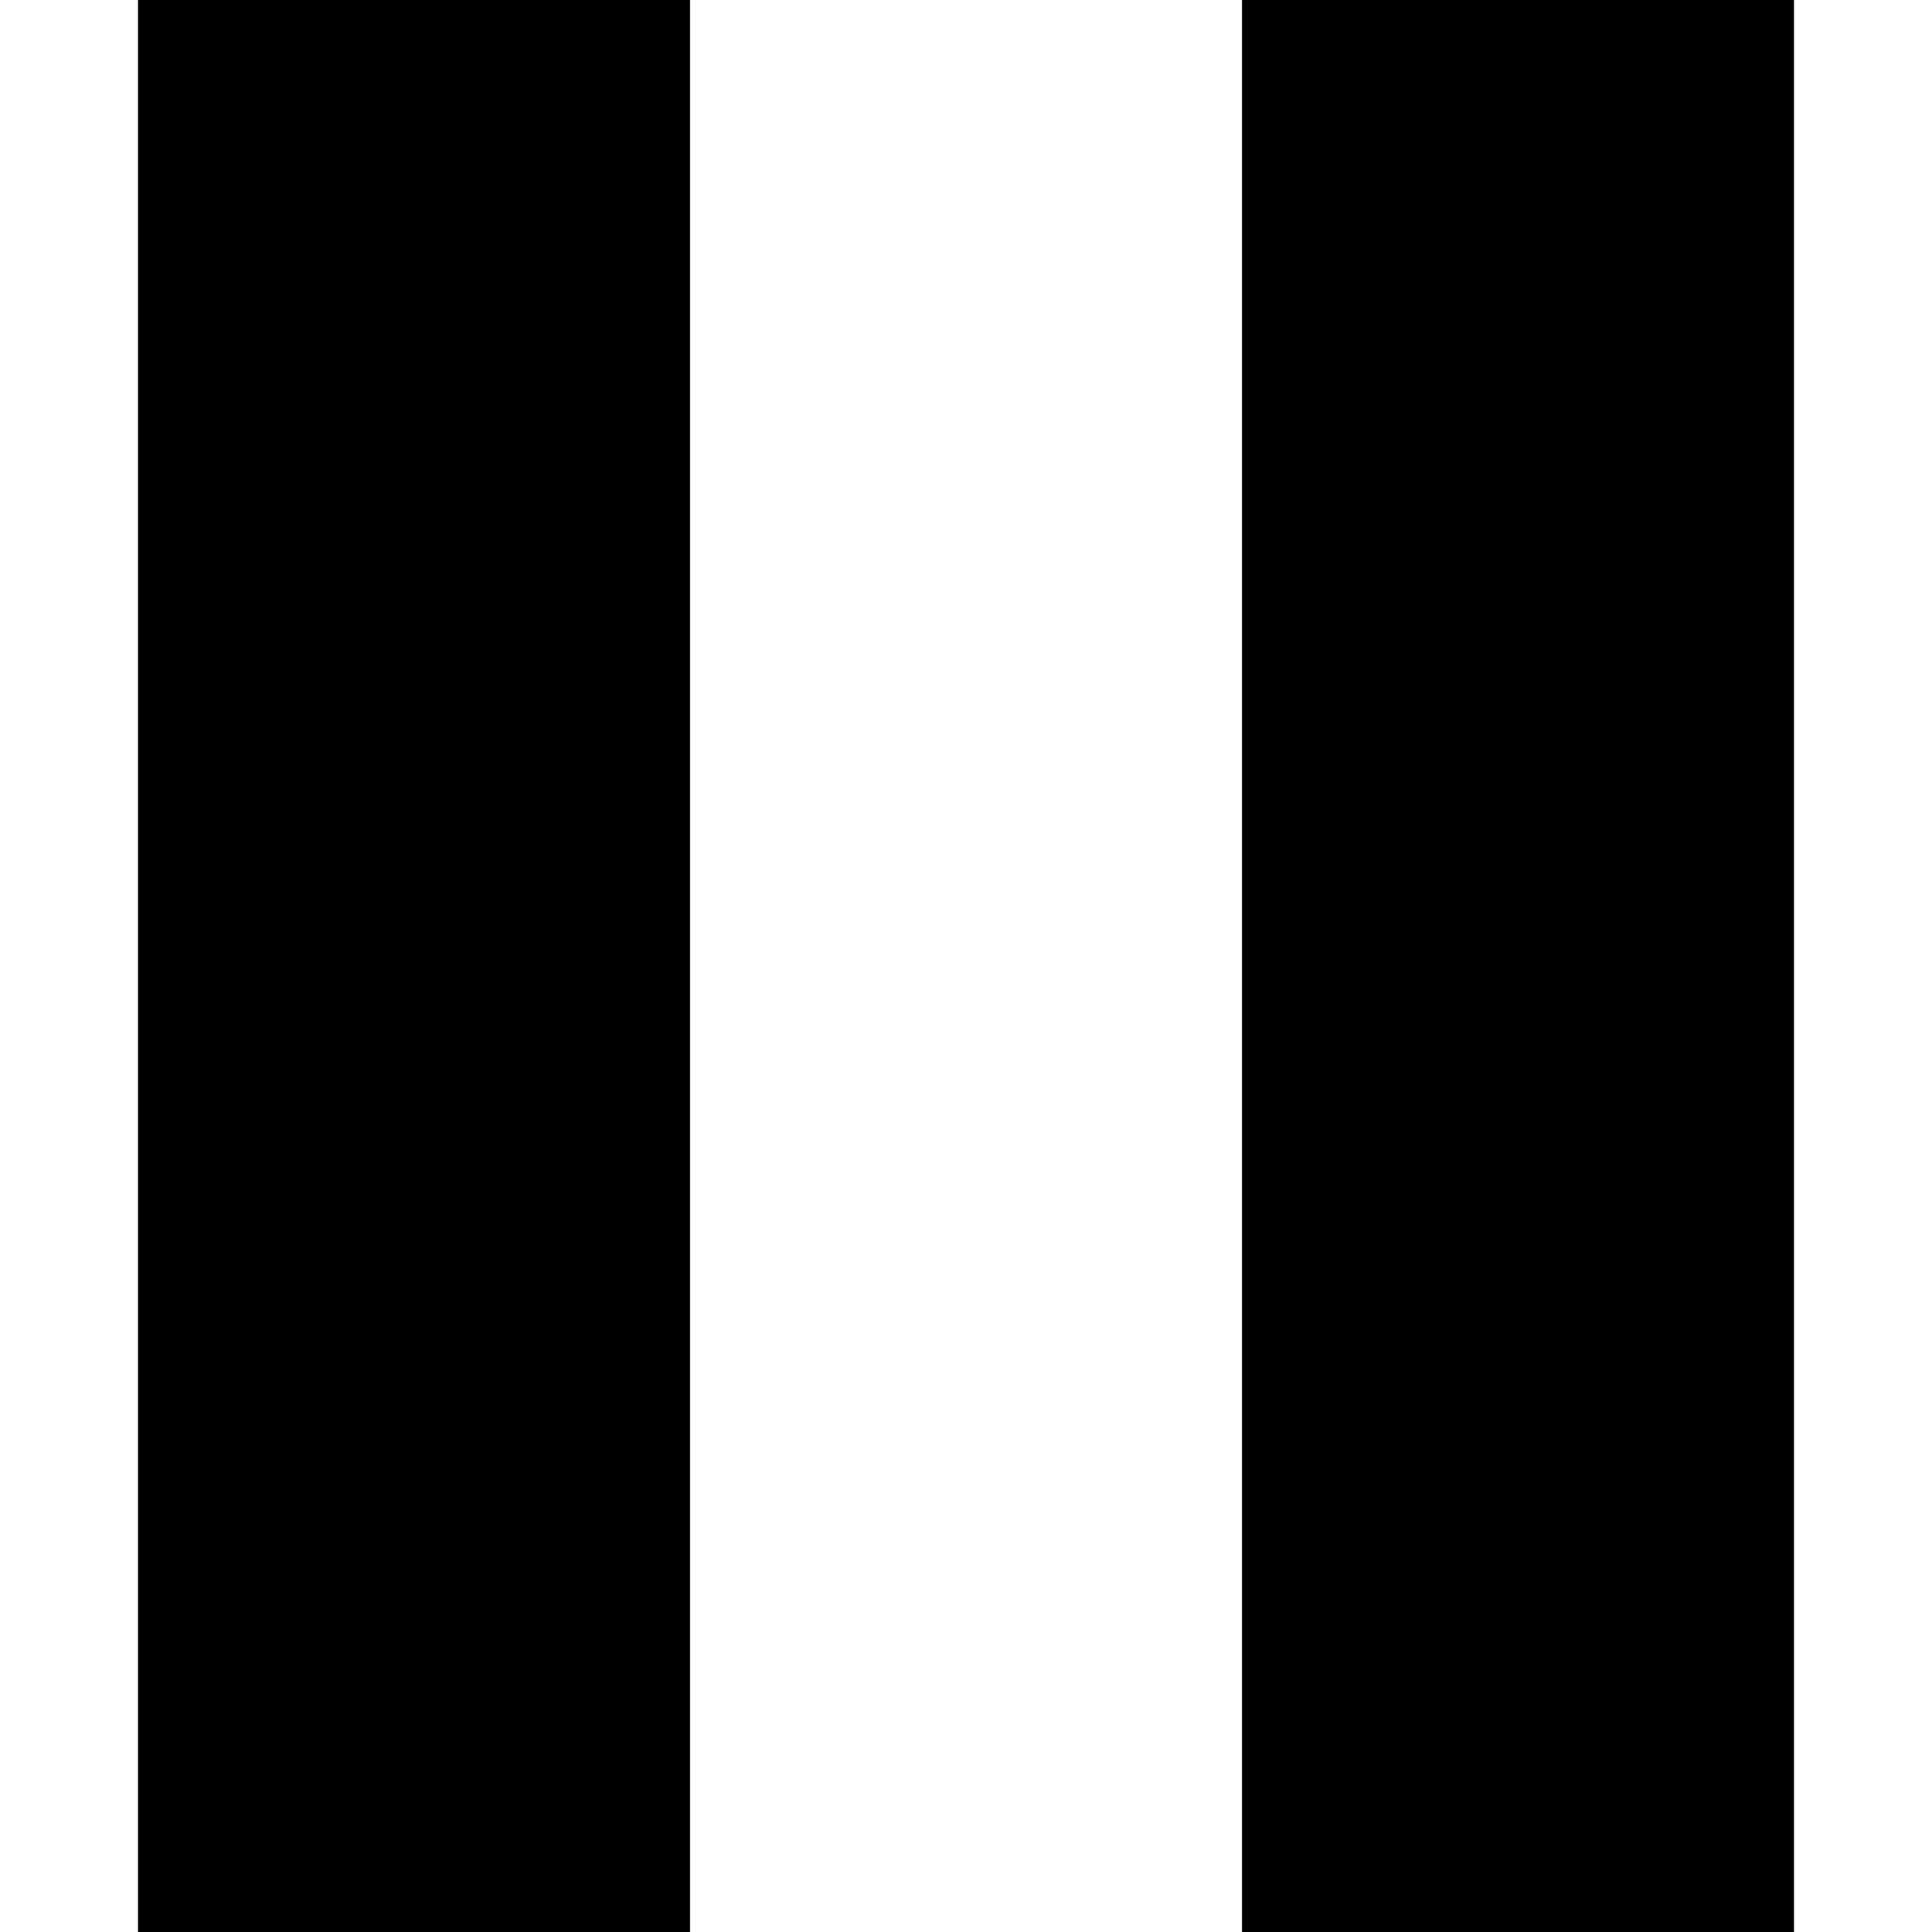
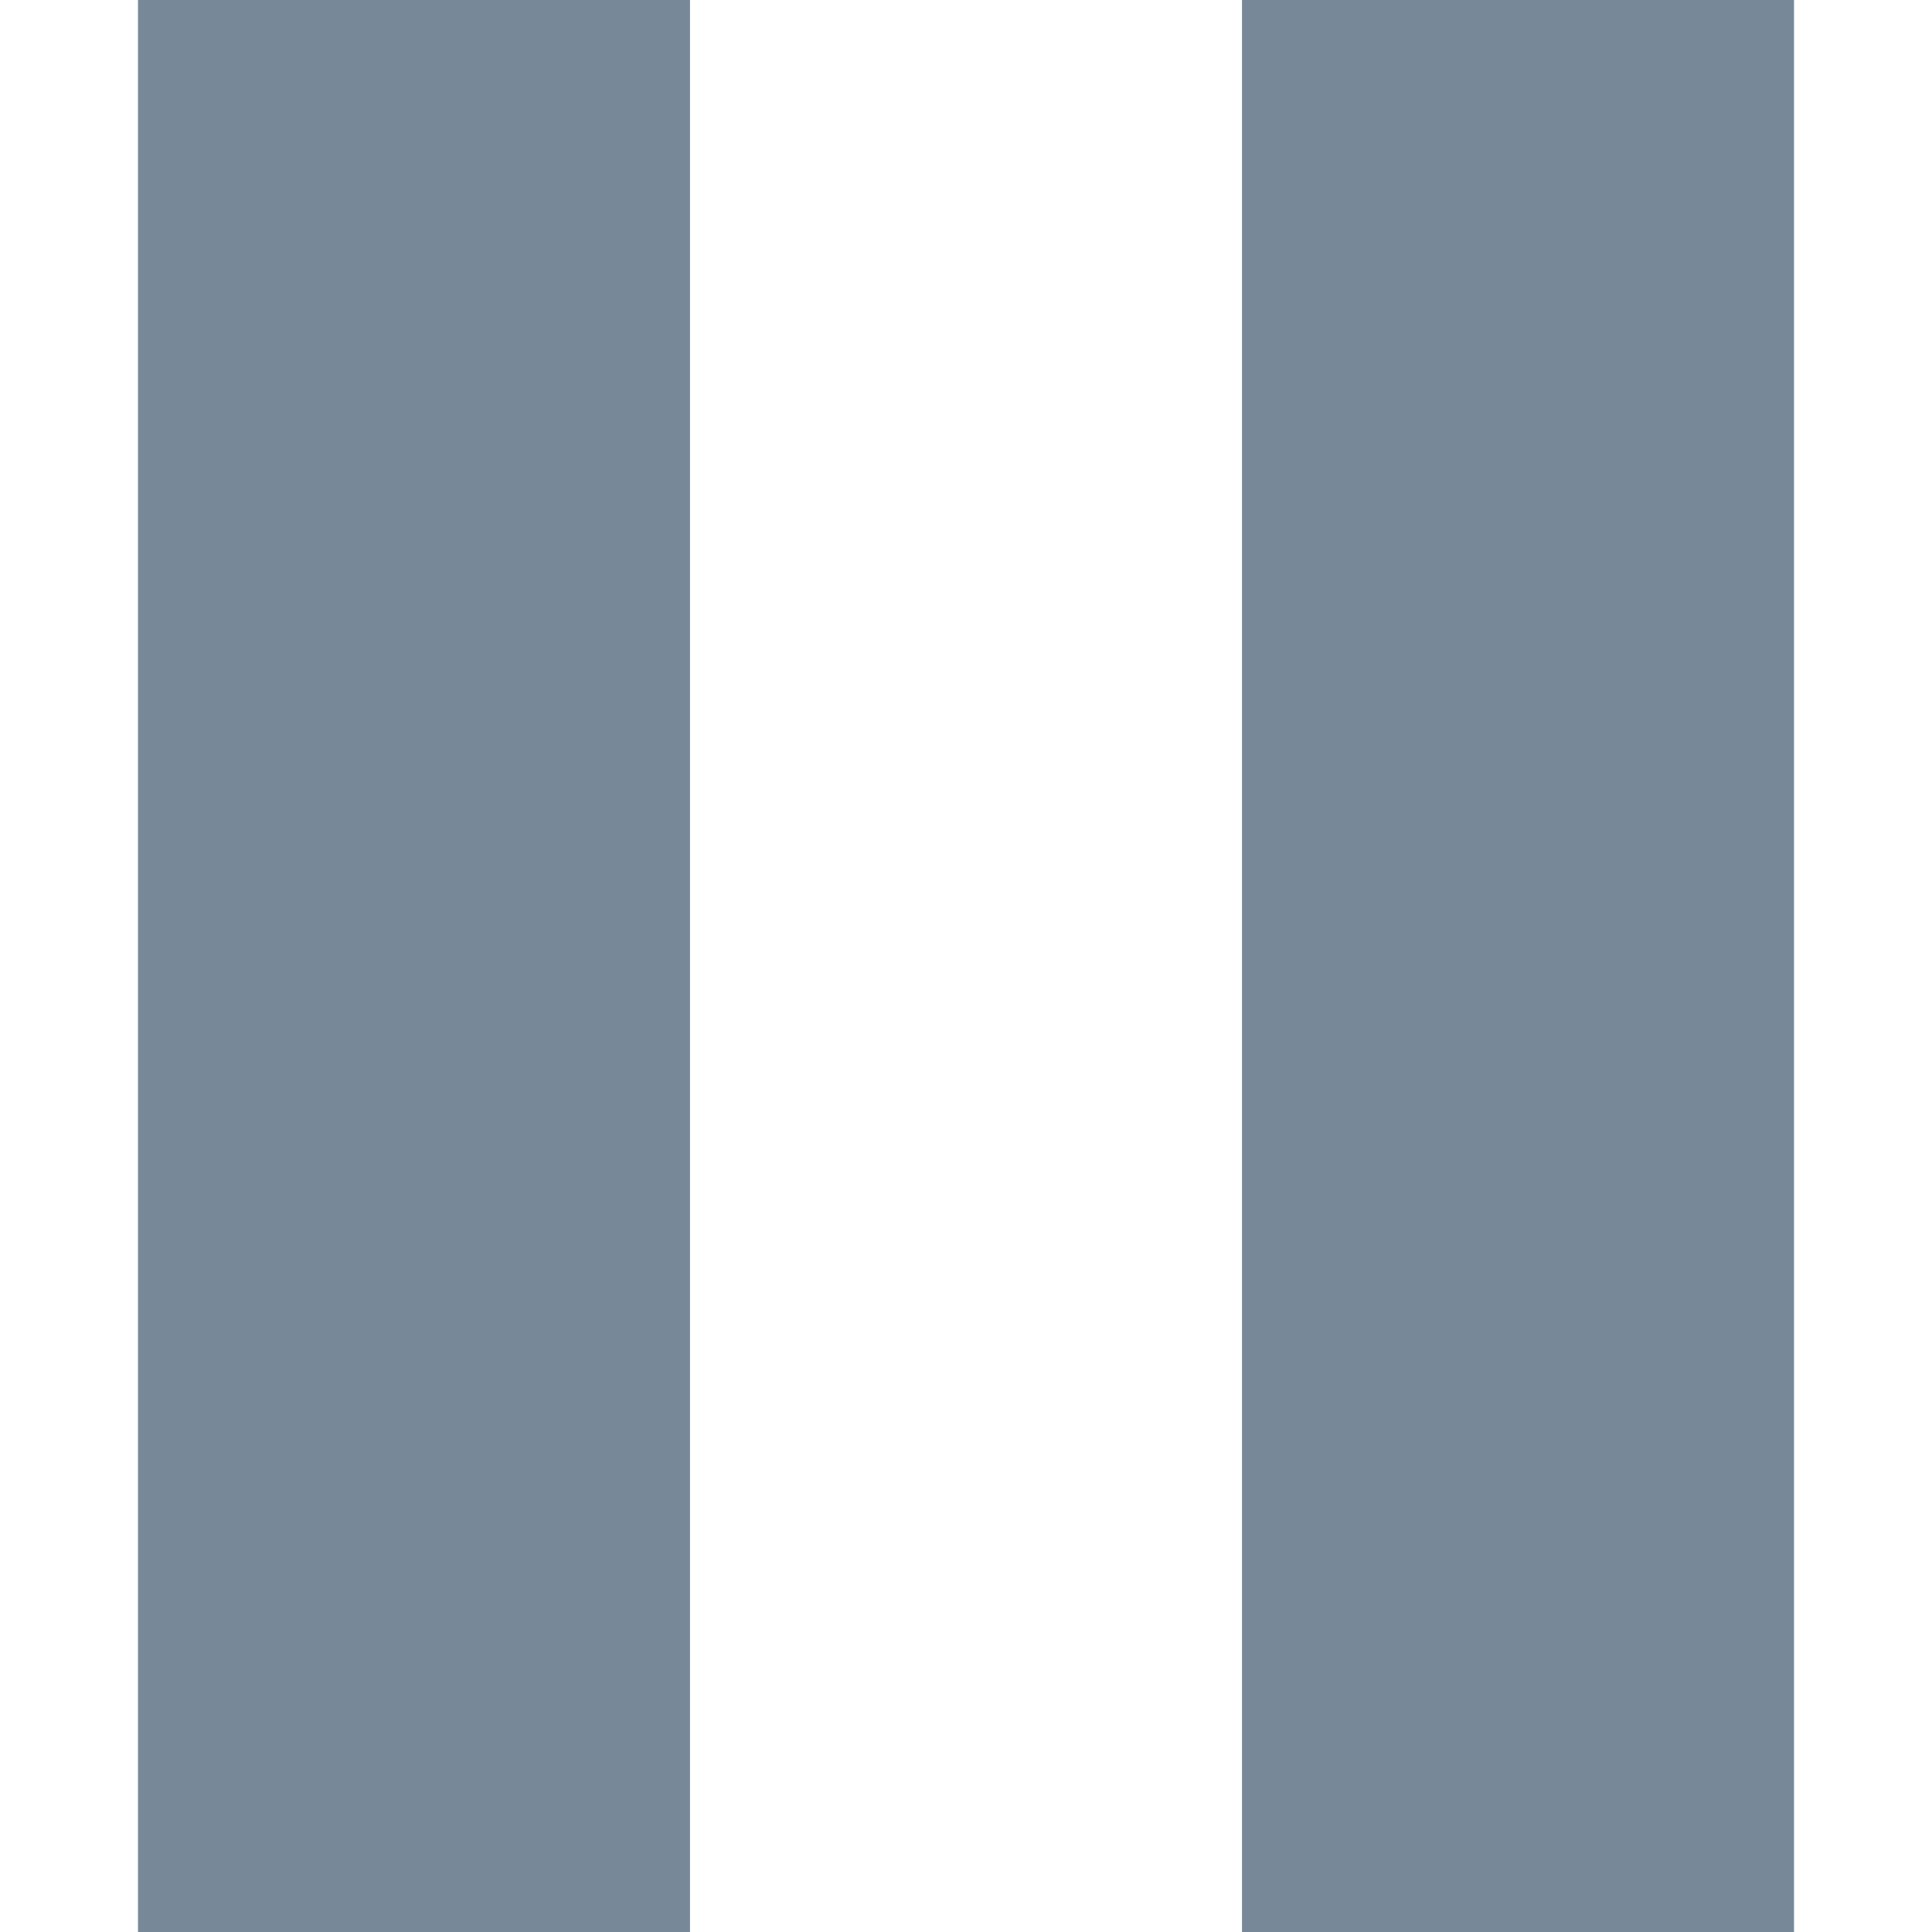
<svg xmlns="http://www.w3.org/2000/svg" version="1.1" id="Capa_1" x="0px" y="0px" width="357px" height="357px" viewBox="0 0 357 357" style="enable-background:new 0 0 357 357;" xml:space="preserve">
  <g>
    <g id="pause">
-       <path d="M25.5,357h102V0h-102V357z M229.5,0v357h102V0H229.5z" />
+       <path d="M25.5,357h102V0h-102V357z M229.5,0v357h102V0H229.5z" fill="#778899" />
    </g>
  </g>
  <g>
</g>
  <g>
</g>
  <g>
</g>
  <g>
</g>
  <g>
</g>
  <g>
</g>
  <g>
</g>
  <g>
</g>
  <g>
</g>
  <g>
</g>
  <g>
</g>
  <g>
</g>
  <g>
</g>
  <g>
</g>
  <g>
</g>
</svg>
